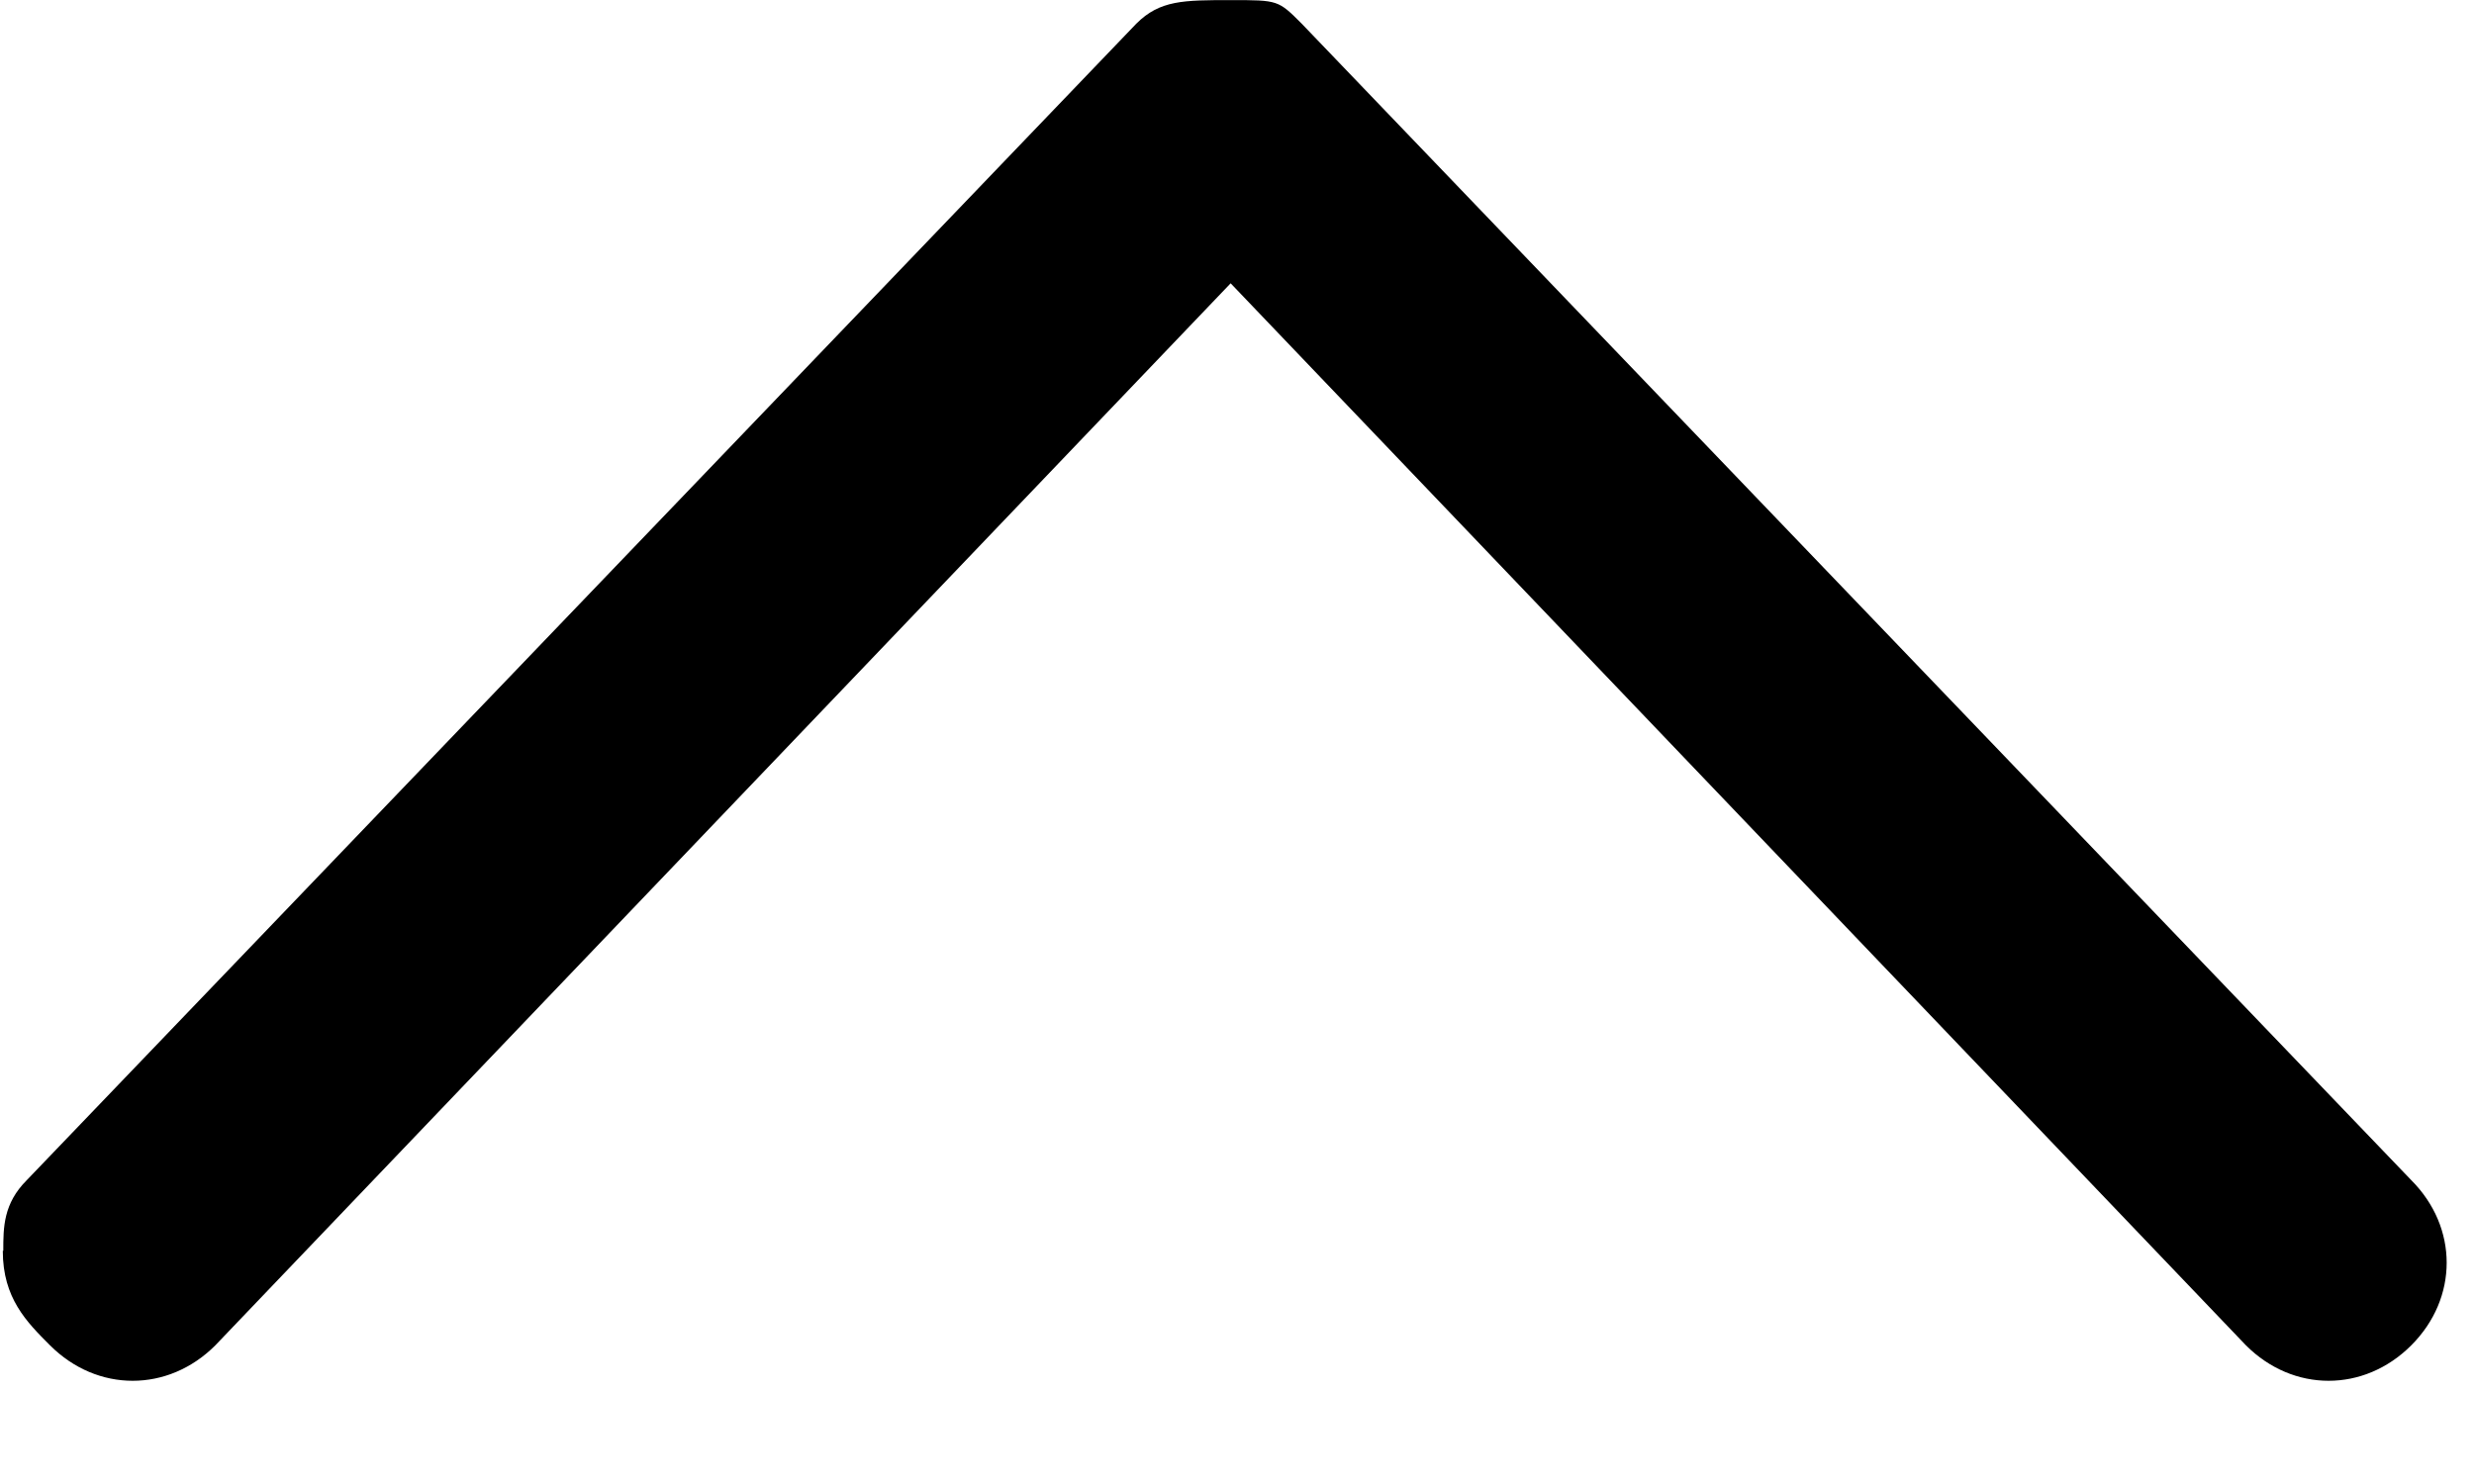
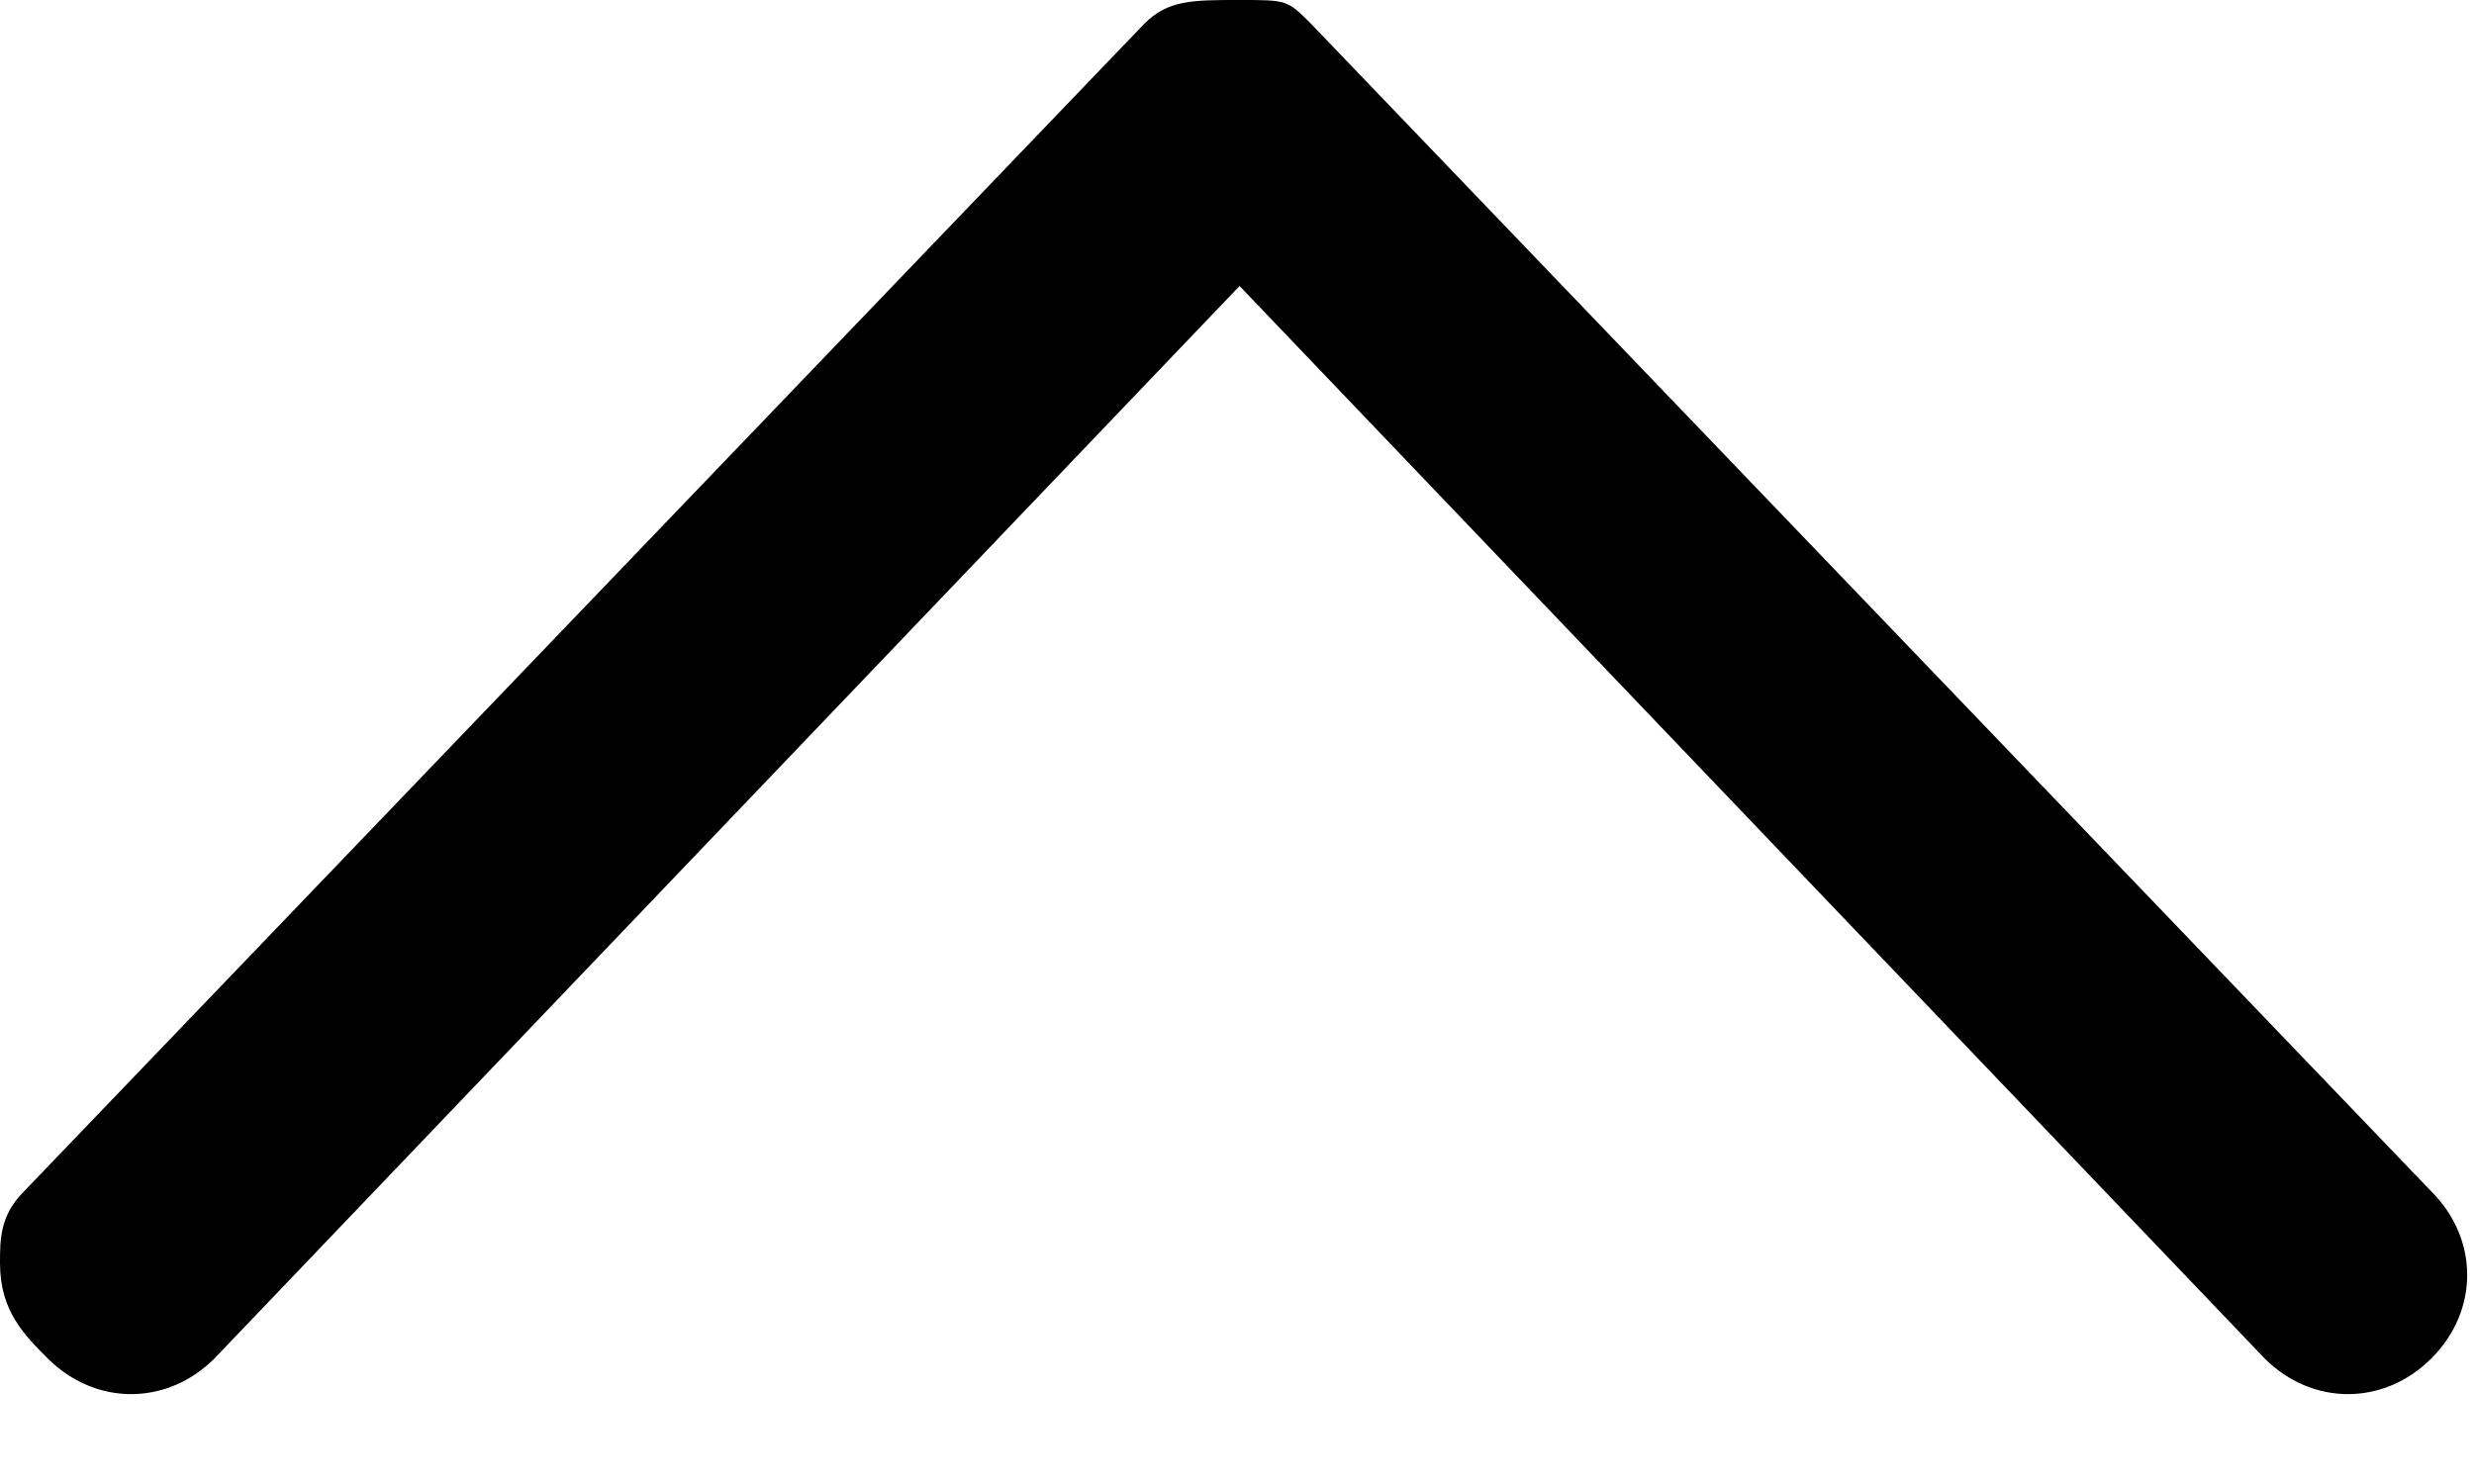
- <svg xmlns="http://www.w3.org/2000/svg" viewBox="0 0 10 6">
-   <path transform="rotate(90 4.951934,2.791366) " fill="black" id="svg_1" d="m7.218,7.73c-0.095,0 -0.191,0 -0.286,-0.095l-4.676,-4.485c-0.095,-0.095 -0.095,-0.191 -0.095,-0.382s0,-0.191 0.095,-0.286l4.676,-4.485c0.191,-0.191 0.477,-0.191 0.668,0c0.191,0.191 0.191,0.477 0,0.668l-4.294,4.104l4.294,4.104c0.191,0.191 0.191,0.477 0,0.668c-0.095,0.095 -0.191,0.191 -0.382,0.191z" />
+ <svg xmlns="http://www.w3.org/2000/svg" viewBox="0 0 100 60">
+   <path d="m72.746,78.045c-0.964,0 -1.927,0 -2.891,-0.964l-47.212,-45.285c-0.964,-0.964 -0.964,-1.927 -0.964,-3.854s0,-1.927 0.964,-2.891l47.212,-45.285c1.927,-1.927 4.818,-1.927 6.745,0c1.927,1.927 1.927,4.818 0,6.745l-43.358,41.431l43.358,41.431c1.927,1.927 1.927,4.818 0,6.745c-0.964,0.964 -1.927,1.927 -3.854,1.927l0,-0z" id="svg_1" fill="black" transform="rotate(90 49.86224,28.18297) " />
</svg>
